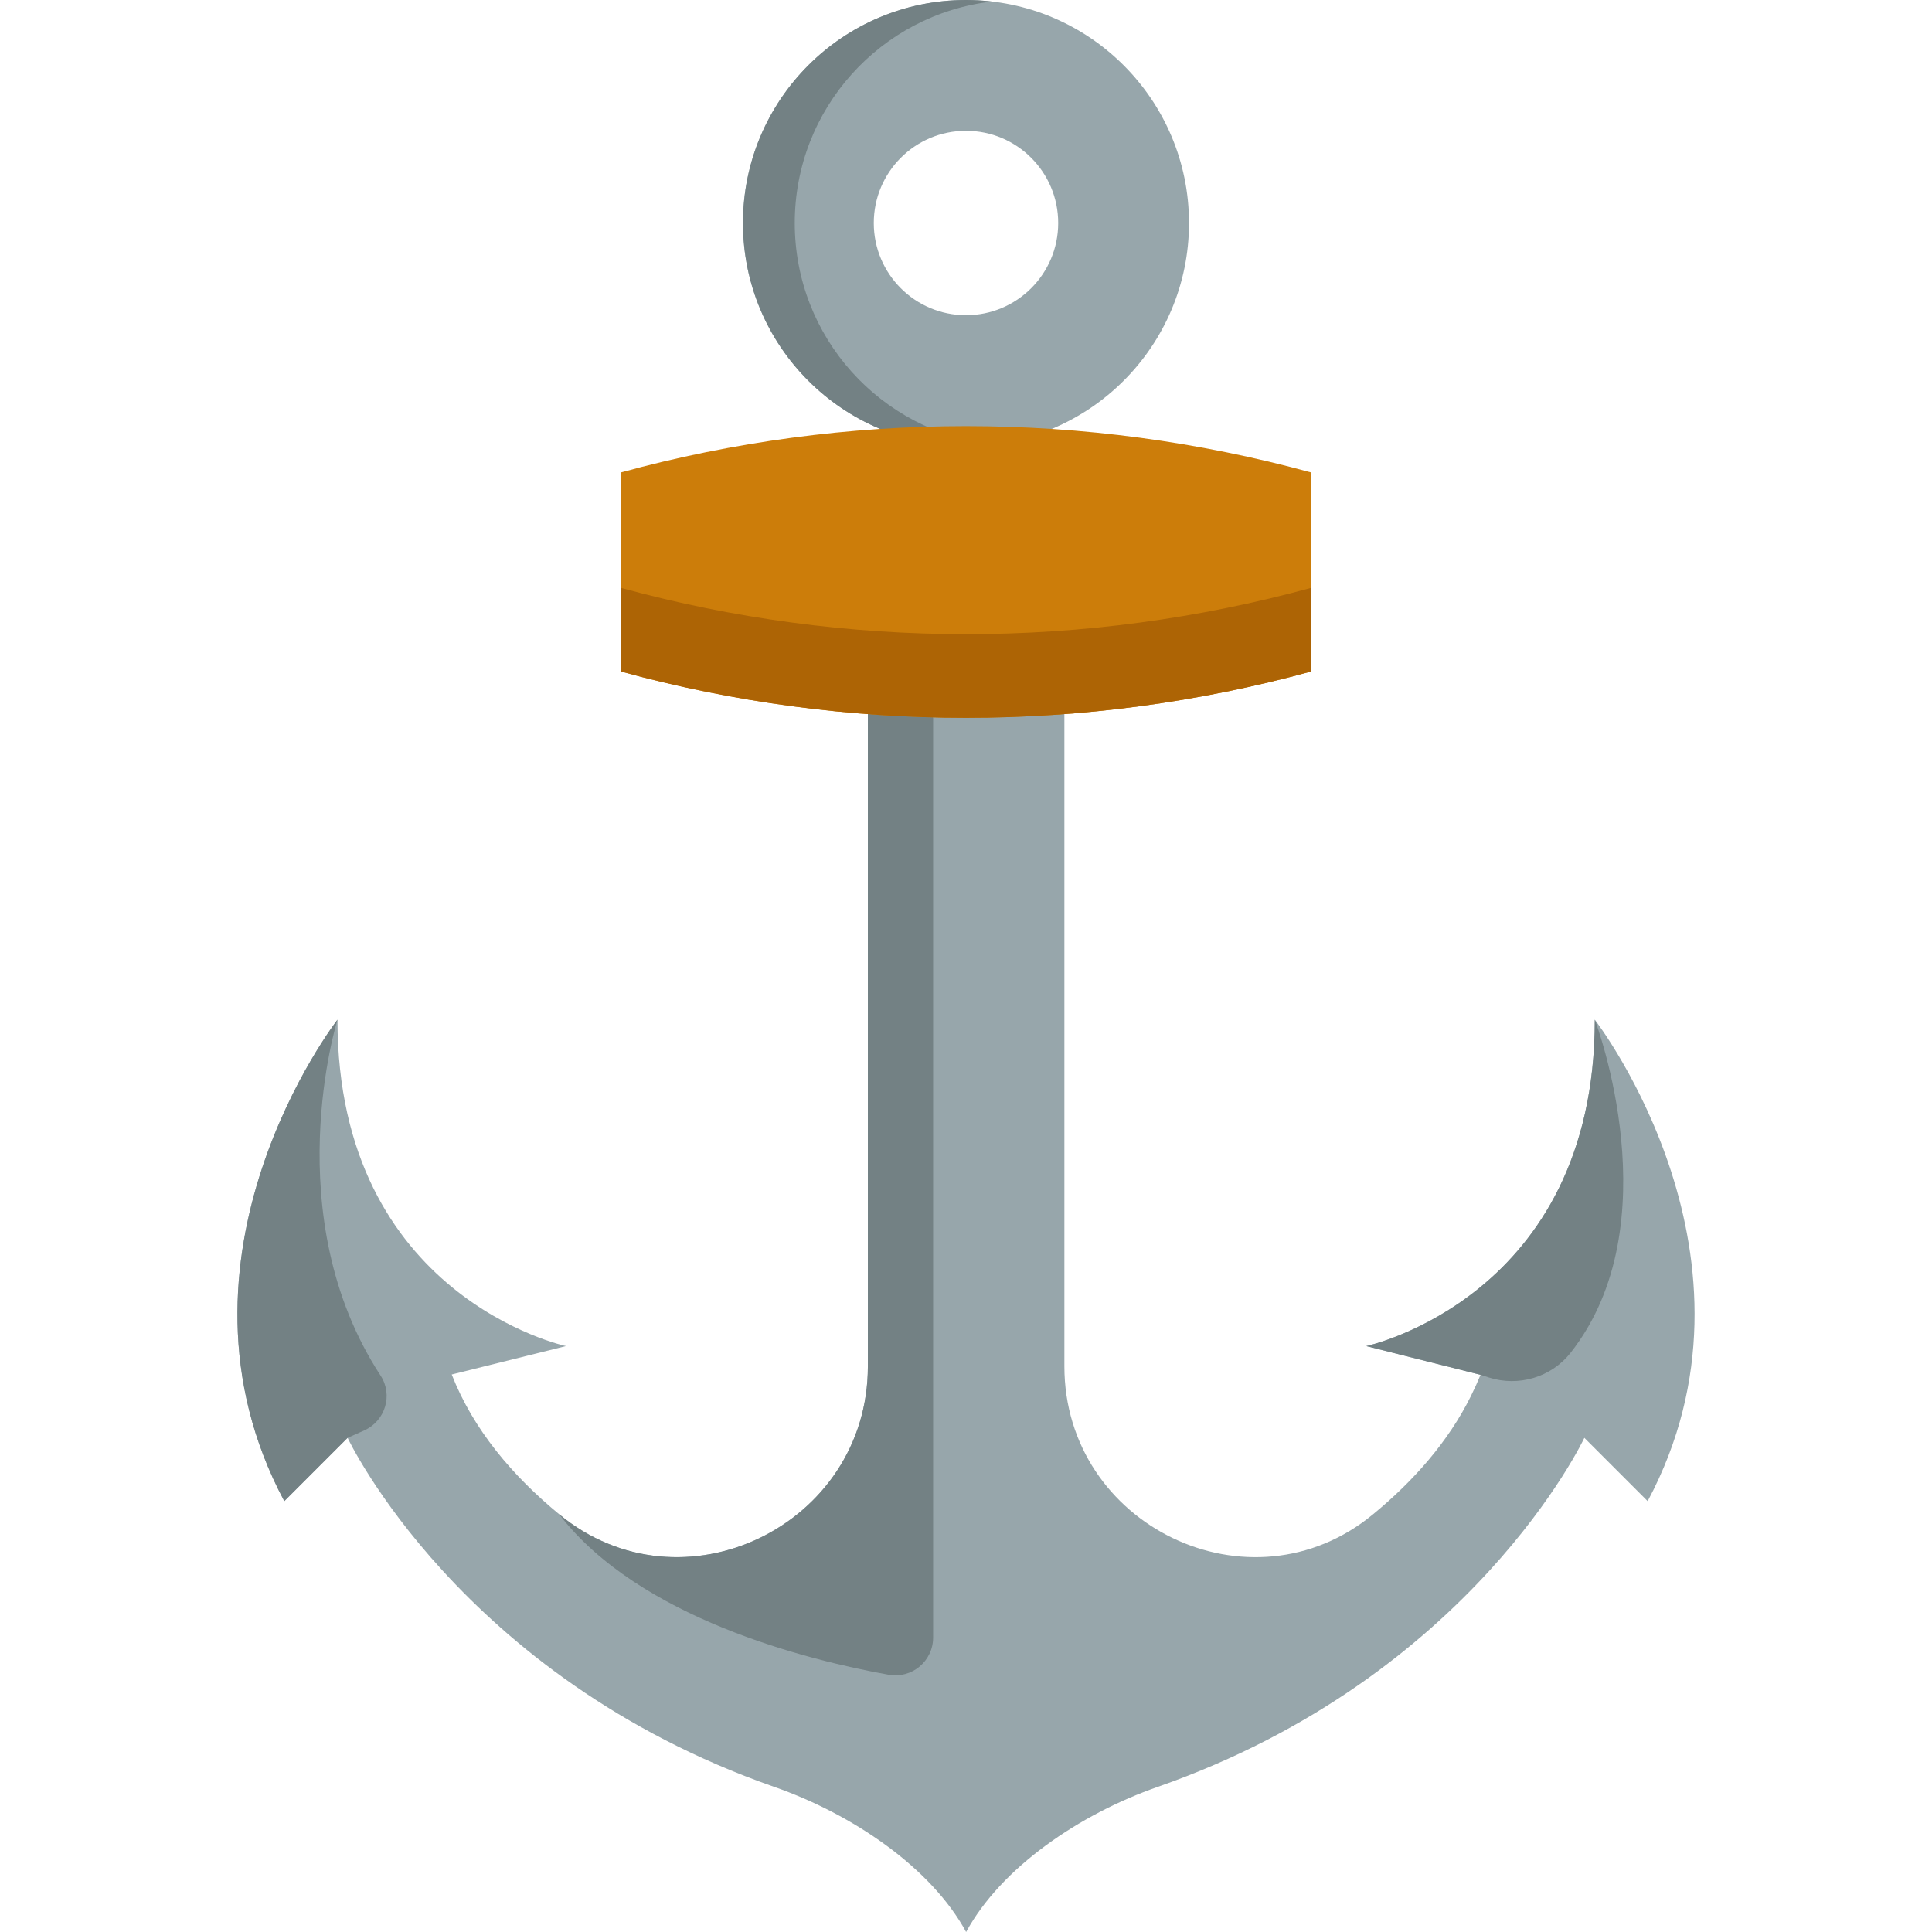
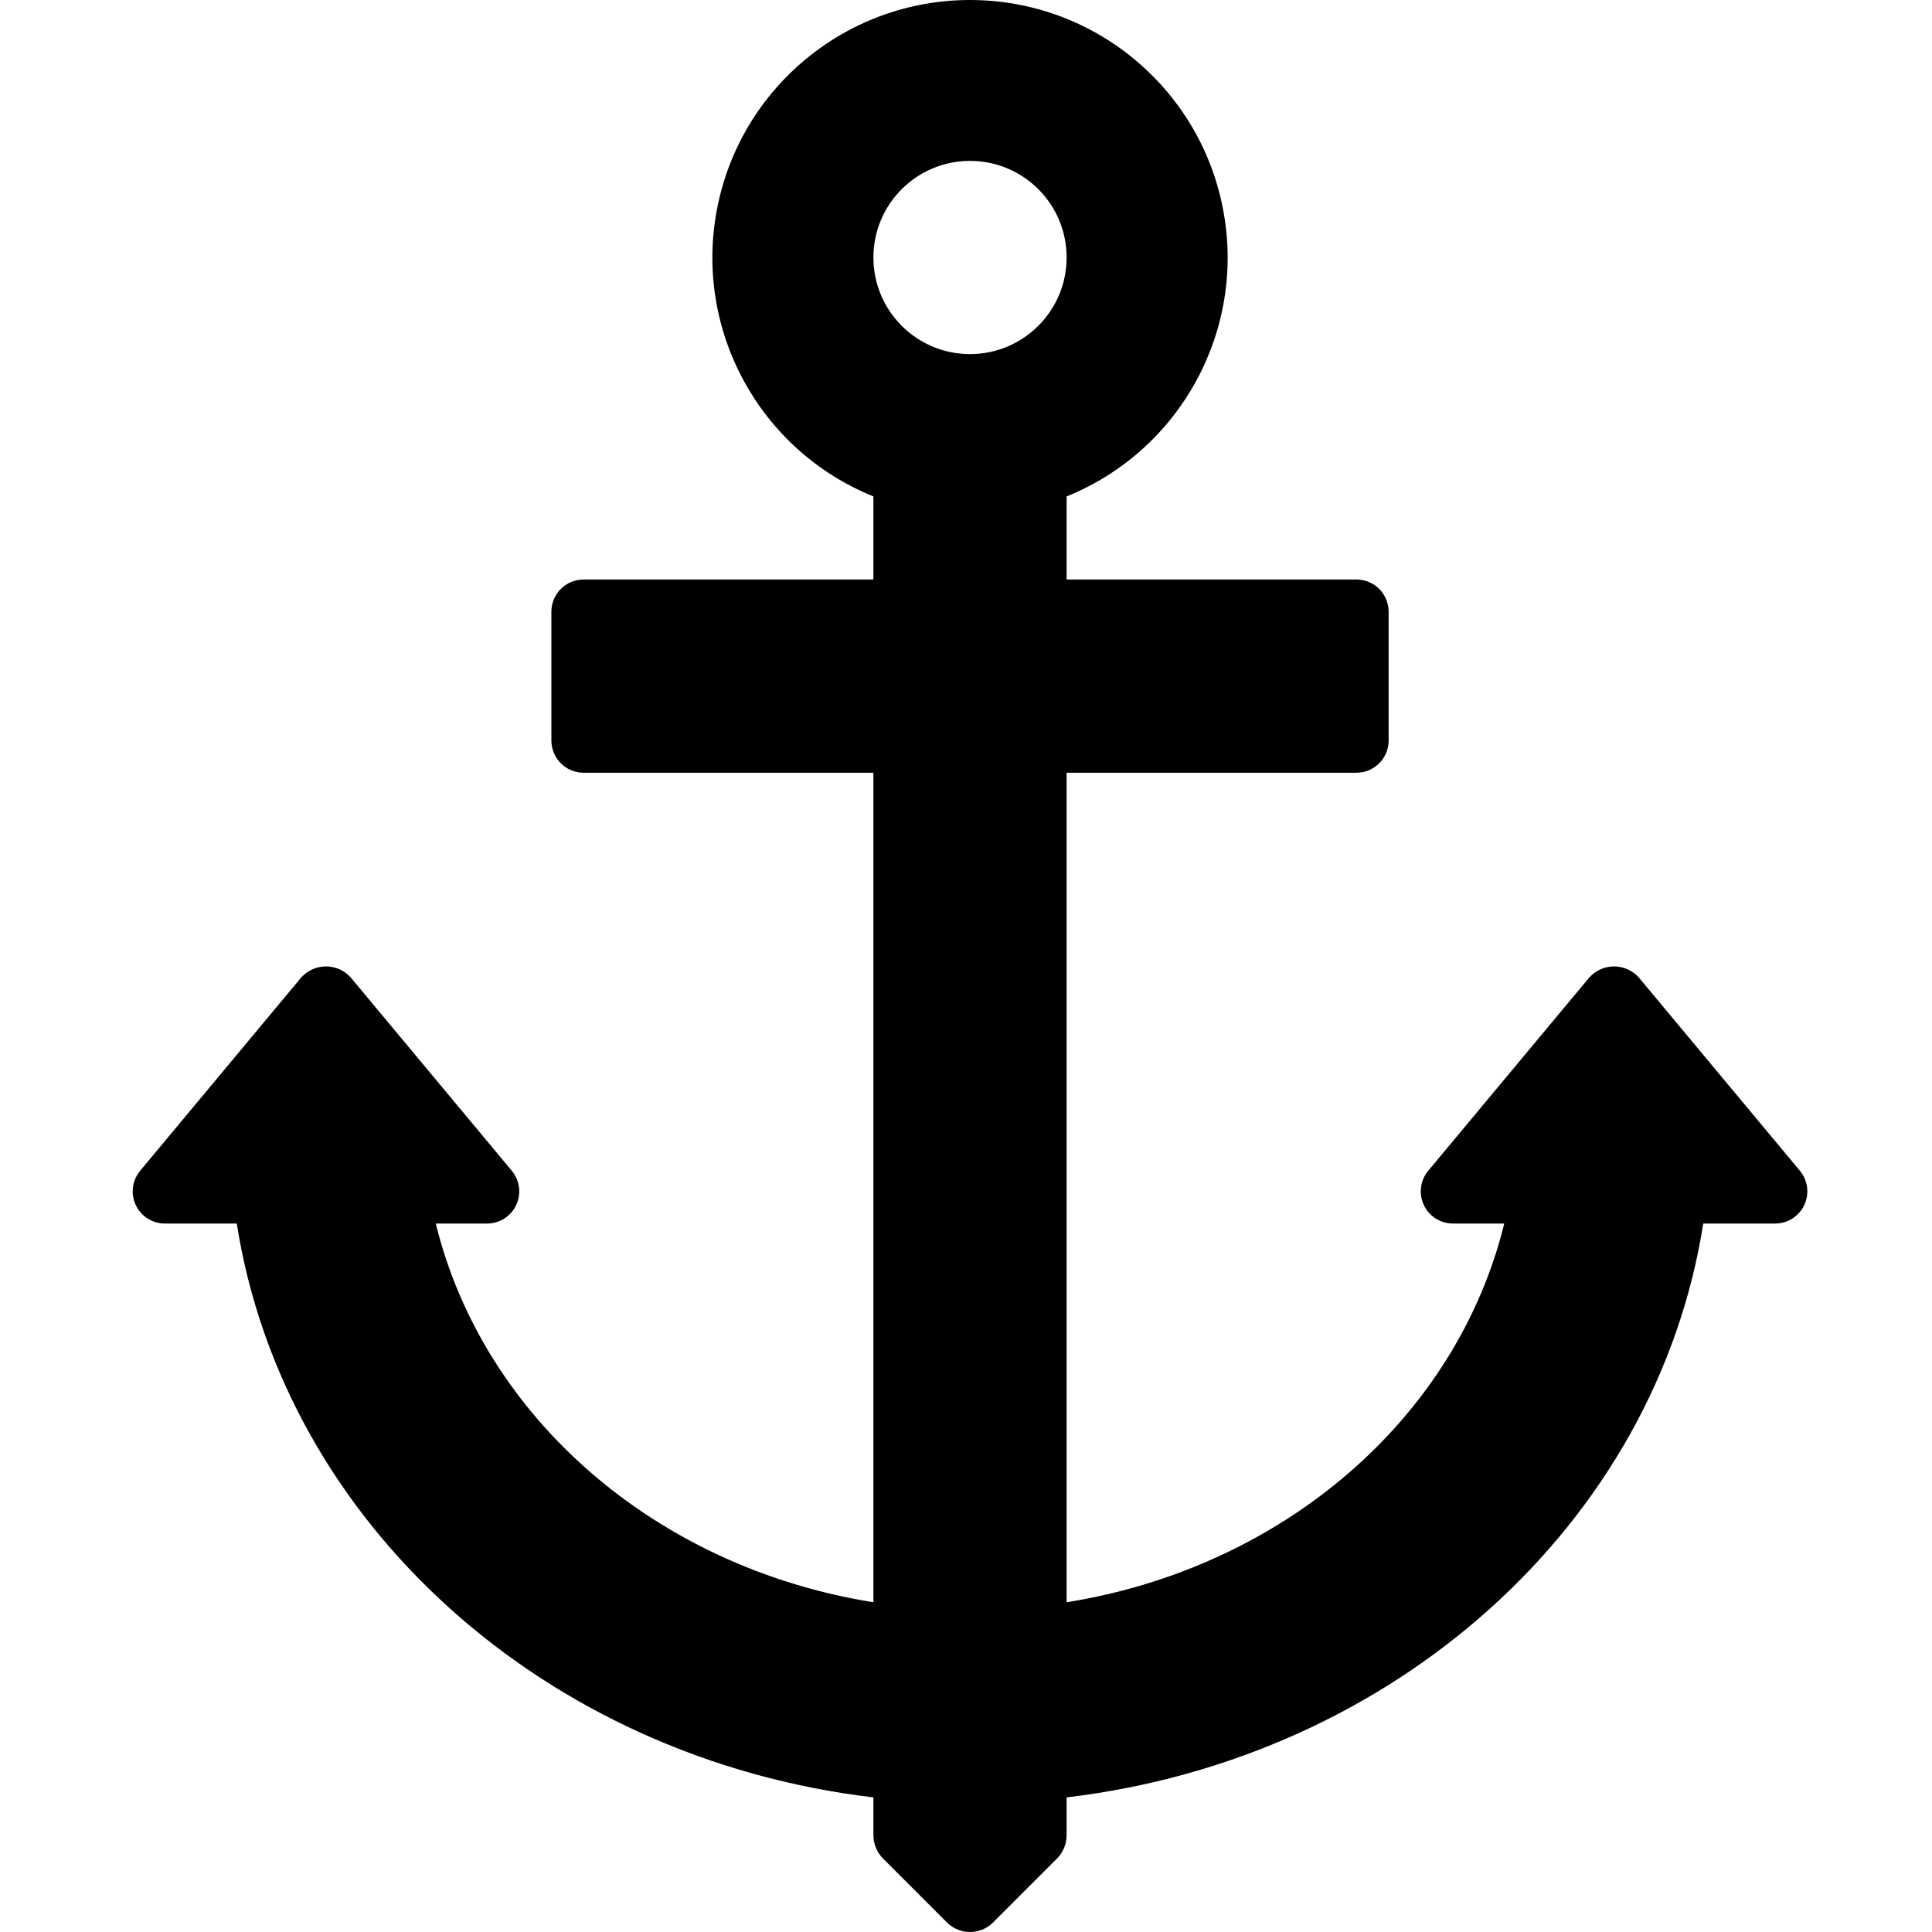
- <svg xmlns="http://www.w3.org/2000/svg" version="1.1" id="Capa_1" x="0px" y="0px" viewBox="0 0 512 512" style="enable-background:new 0 0 512 512;" xml:space="preserve">
-   <path style="fill:#97A6AB;" d="M255.997,0c-32.64,0-59.102,26.46-59.102,59.102c0,32.64,26.46,59.102,59.102,59.102  s59.102-26.46,59.102-59.102C315.098,26.46,288.637,0,255.997,0z M255.997,83.537c-13.496,0-24.437-10.941-24.437-24.437  s10.941-24.437,24.437-24.437c13.496,0,24.437,10.941,24.437,24.437S269.492,83.537,255.997,83.537z" />
-   <path style="fill:#738184;" d="M210.618,59.102c0-30.319,22.834-55.29,52.24-58.692C260.605,0.149,258.318,0,255.997,0  c-32.64,0-59.102,26.46-59.102,59.102c0,32.64,26.46,59.102,59.102,59.102c2.322,0,4.609-0.149,6.861-0.41  C233.452,114.392,210.618,89.42,210.618,59.102z" />
-   <path style="fill:#97A6AB;" d="M436.647,397.818l-16.775-16.775c0,0-29.675,63.319-112.978,92.466  c-20.839,7.263-41.604,21.451-50.862,38.49c-9.248-17.039-30.097-31.227-50.947-38.49c-83.208-29.147-112.967-92.466-112.967-92.466  l-16.775,16.775C40.738,332.947,89.436,270.23,89.436,270.23c0,73.528,60.553,86.502,60.553,86.502l-30.277,7.527  c5.711,14.621,16.173,26.899,28.461,37.022c32.525,26.899,81.825,3.03,81.825-39.187V183.221h52.076v178.873  c0,42.216,49.3,66.085,81.825,39.187c10.641-8.741,19.899-19.203,25.864-31.227c0.95-1.9,1.816-3.811,2.597-5.711l-30.277-7.611  c0,0,60.553-12.974,60.553-86.502c0,0,0,0,0.011,0.011C423.525,271.381,470.935,333.549,436.647,397.818z" />
-   <path style="fill:#738184;" d="M247.286,190.115v243.86c0,6.244-5.647,10.956-11.792,9.849  c-21.332-3.838-66.082-14.91-87.325-42.544c32.525,26.899,81.825,3.03,81.825-39.187V183.221h8.773L247.286,190.115z" />
-   <path style="fill:#CC7D0A;" d="M347.491,125.213c-59.896-16.385-123.092-16.385-182.988,0c0,17.577,0,35.154,0,52.731  c59.896,16.385,123.092,16.385,182.988,0C347.491,160.367,347.491,142.79,347.491,125.213z" />
-   <path style="fill:#AD6405;" d="M164.503,155.776c0,7.39,0,14.778,0,22.168c59.896,16.385,123.092,16.385,182.988,0  c0-7.39,0-14.778,0-22.168C287.595,172.162,224.398,172.162,164.503,155.776z" />
-   <g>
-     <path style="fill:#738184;" d="M96.506,379.086l-4.393,1.957l-16.775,16.775c-34.605-64.871,14.093-127.589,14.093-127.589   s-16.248,51.963,11.435,94.329C104.214,369.682,102.096,376.595,96.506,379.086z" />
-     <path style="fill:#738184;" d="M394.503,365.034l-2.142-0.691l-30.277-7.611c0,0,60.553-12.974,60.553-86.502c0,0,0,0,0.011,0.011   c0.372,1.001,20.388,54.184-6.429,88.265C411.092,365.021,402.394,367.58,394.503,365.034z" />
-   </g>
-   <g>
- </g>
-   <g>
- </g>
-   <g>
- </g>
-   <g>
- </g>
-   <g>
- </g>
-   <g>
- </g>
-   <g>
- </g>
-   <g>
- </g>
-   <g>
- </g>
-   <g>
- </g>
-   <g>
- </g>
-   <g>
- </g>
-   <g>
- </g>
-   <g>
- </g>
-   <g>
- </g>
+ <svg xmlns="http://www.w3.org/2000/svg" height="479pt" viewBox="-32 0 479 479.97" width="479pt">
+   <path d="m414.656 290.848-40-48c-1.566-1.754-3.805-2.758-6.16-2.758-2.352 0-4.59 1.004-6.156 2.758l-40 48c-1.988 2.387-2.418 5.711-1.098 8.523 1.32 2.809 4.148 4.605 7.254 4.598h12.723c-11.84 48.242-54.723 85.441-108.723 94.082v-206.082h72c4.422 0 8-3.582 8-8v-32c0-4.418-3.578-8-8-8h-72v-20.641c28.398-11.484 44.676-41.484 38.824-71.555-5.852-30.066-32.191-51.773-62.824-51.773-30.629 0-56.969 21.707-62.82 51.773-5.852 30.07 10.426 60.07 38.82 71.555v20.641h-72c-4.418 0-8 3.582-8 8v32c0 4.418 3.582 8 8 8h72v206.082c-54-8.641-96.879-45.84-108.719-94.082h12.719c3.109.008 5.938-1.789 7.258-4.598 1.32-2.812.891-6.137-1.098-8.523l-40-48c-1.566-1.754-3.805-2.758-6.16-2.758-2.352 0-4.59 1.004-6.156 2.758l-40 48c-1.988 2.387-2.418 5.711-1.098 8.523 1.32 2.809 4.148 4.605 7.254 4.598h17.844c11.68 74.402 76.559 132.879 158.156 142.562v9.438c.02 2.121.848 4.156 2.32 5.68l16 16c3.156 3.094 8.207 3.094 11.363 0l16-16c1.473-1.523 2.301-3.559 2.316-5.68v-9.438c81.602-9.684 146.48-68.16 158.16-142.562h17.84c3.109.008 5.938-1.789 7.258-4.598 1.32-2.812.891-6.137-1.098-8.523zm-206.16-202.879c-13.254 0-24-10.746-24-24s10.746-24 24-24c13.258 0 24 10.746 24 24s-10.742 24-24 24zm0 0" />
</svg>
